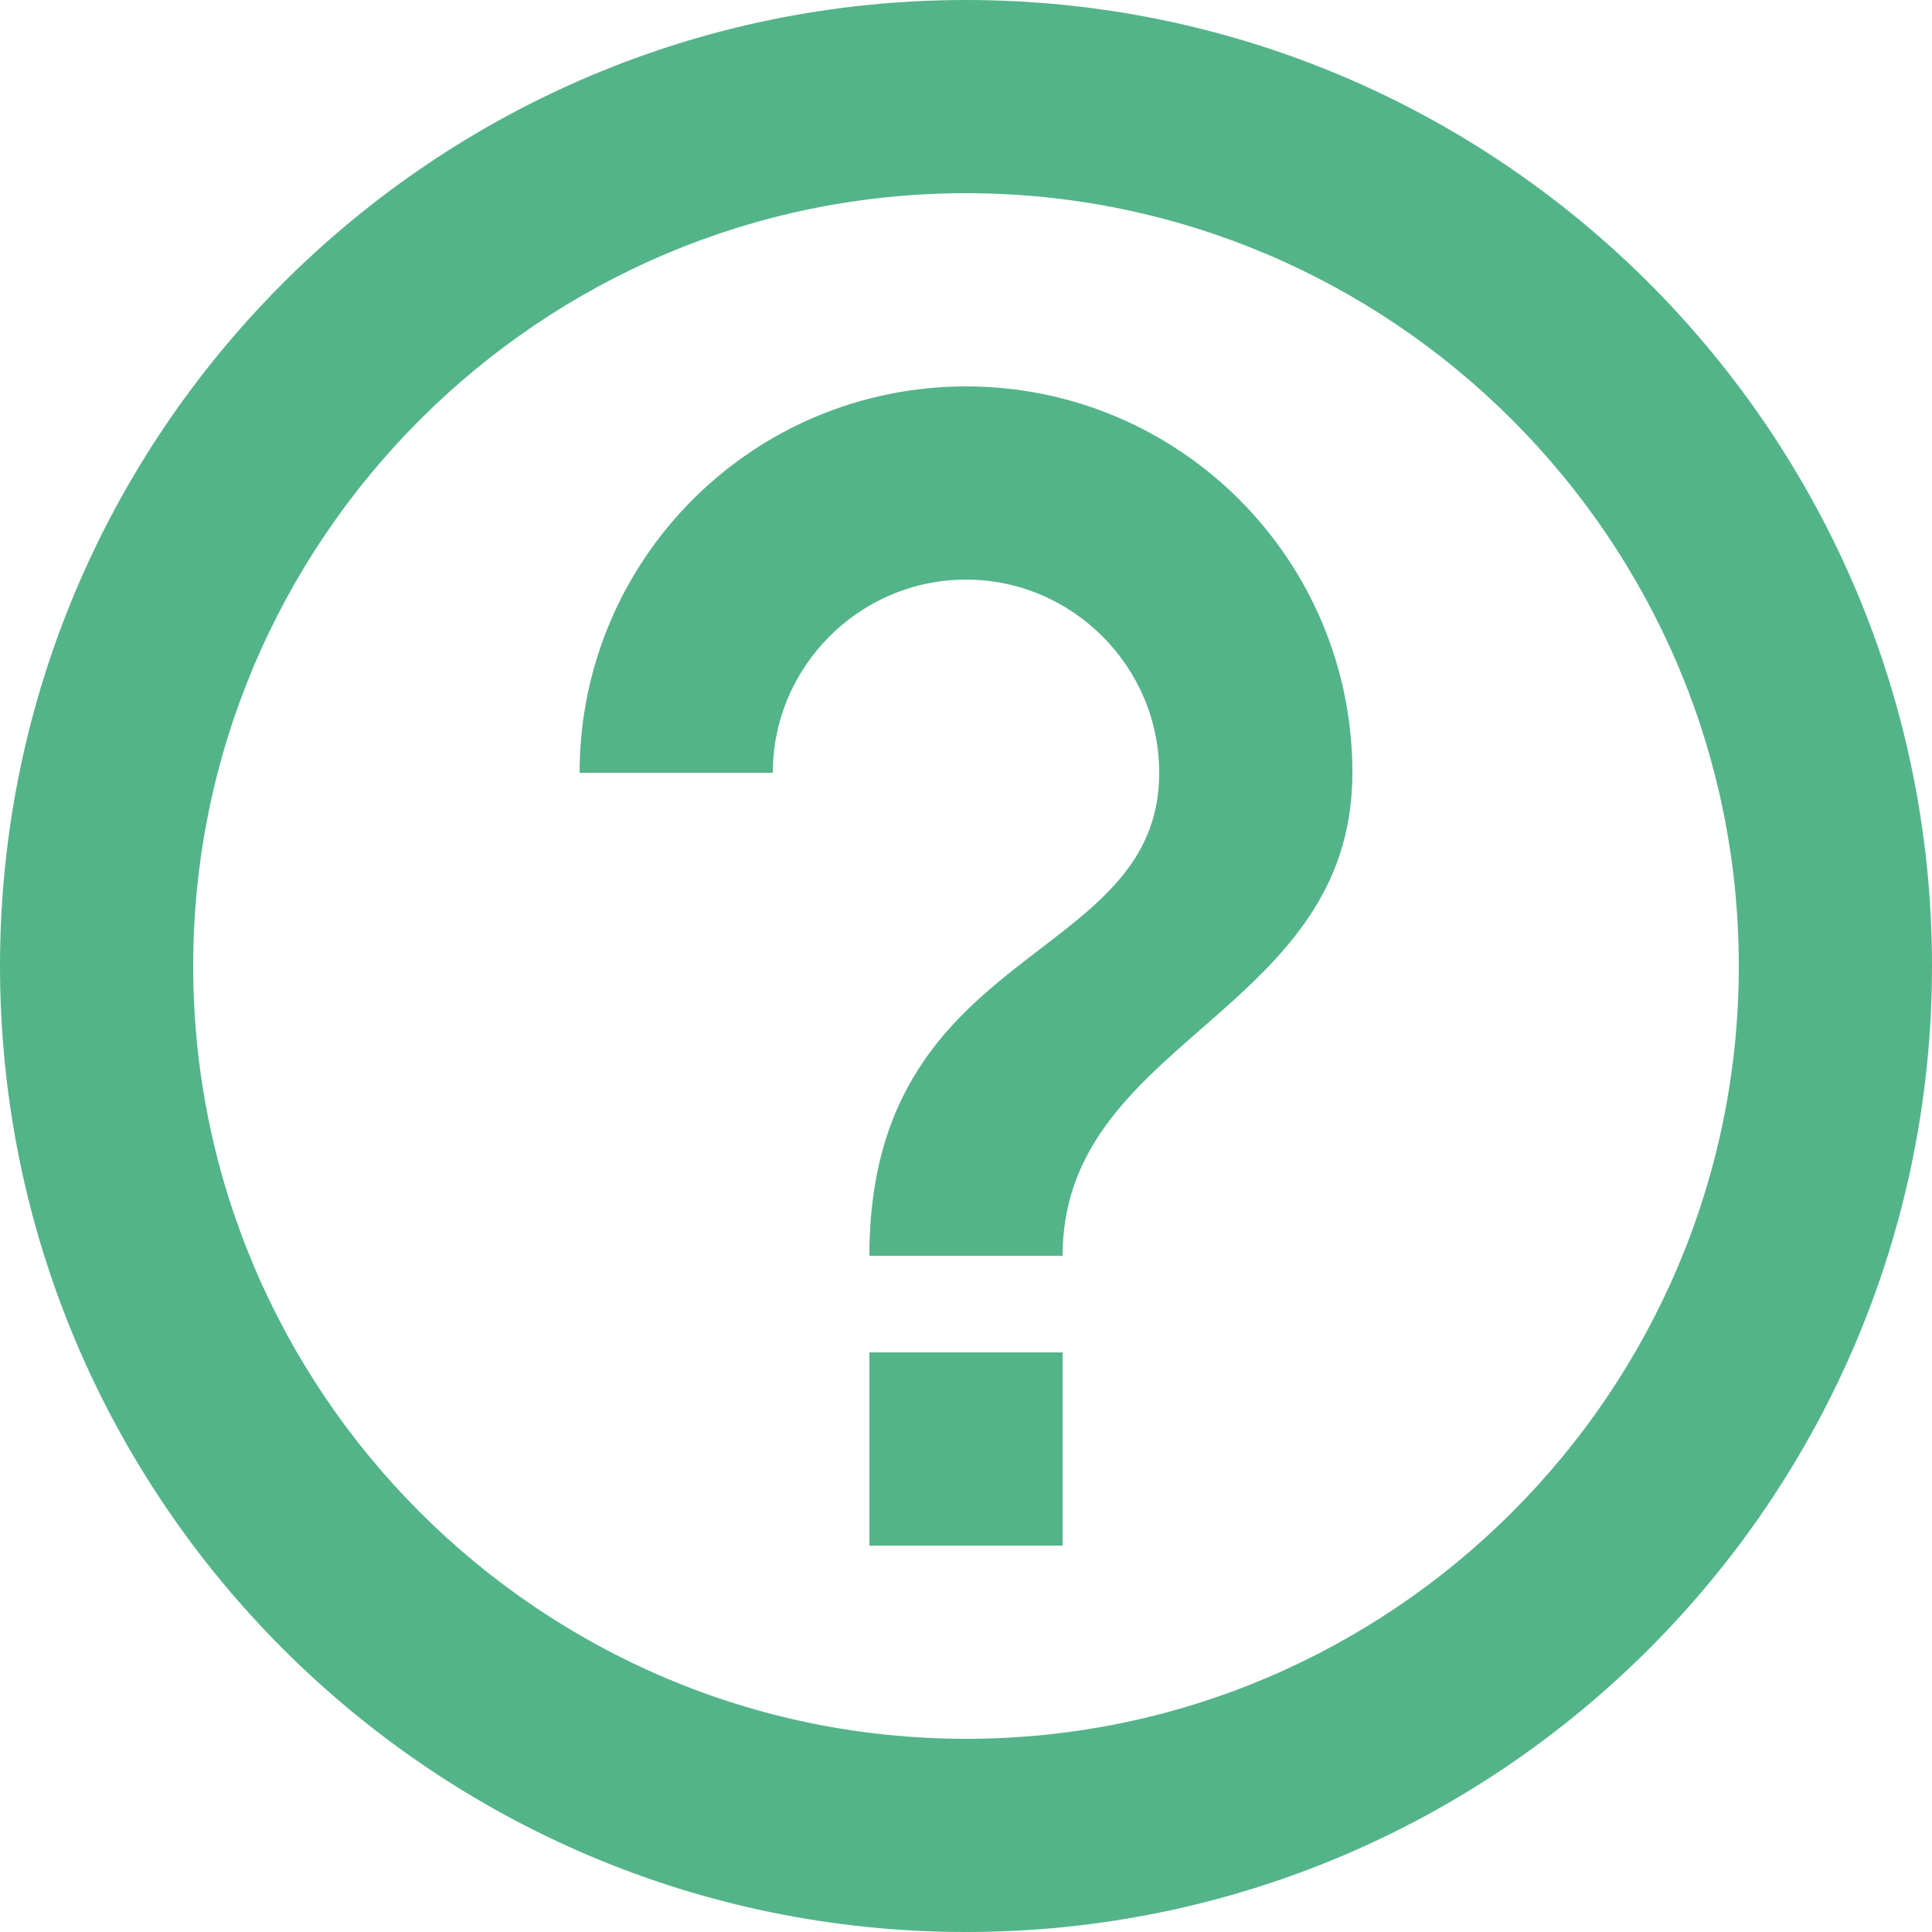
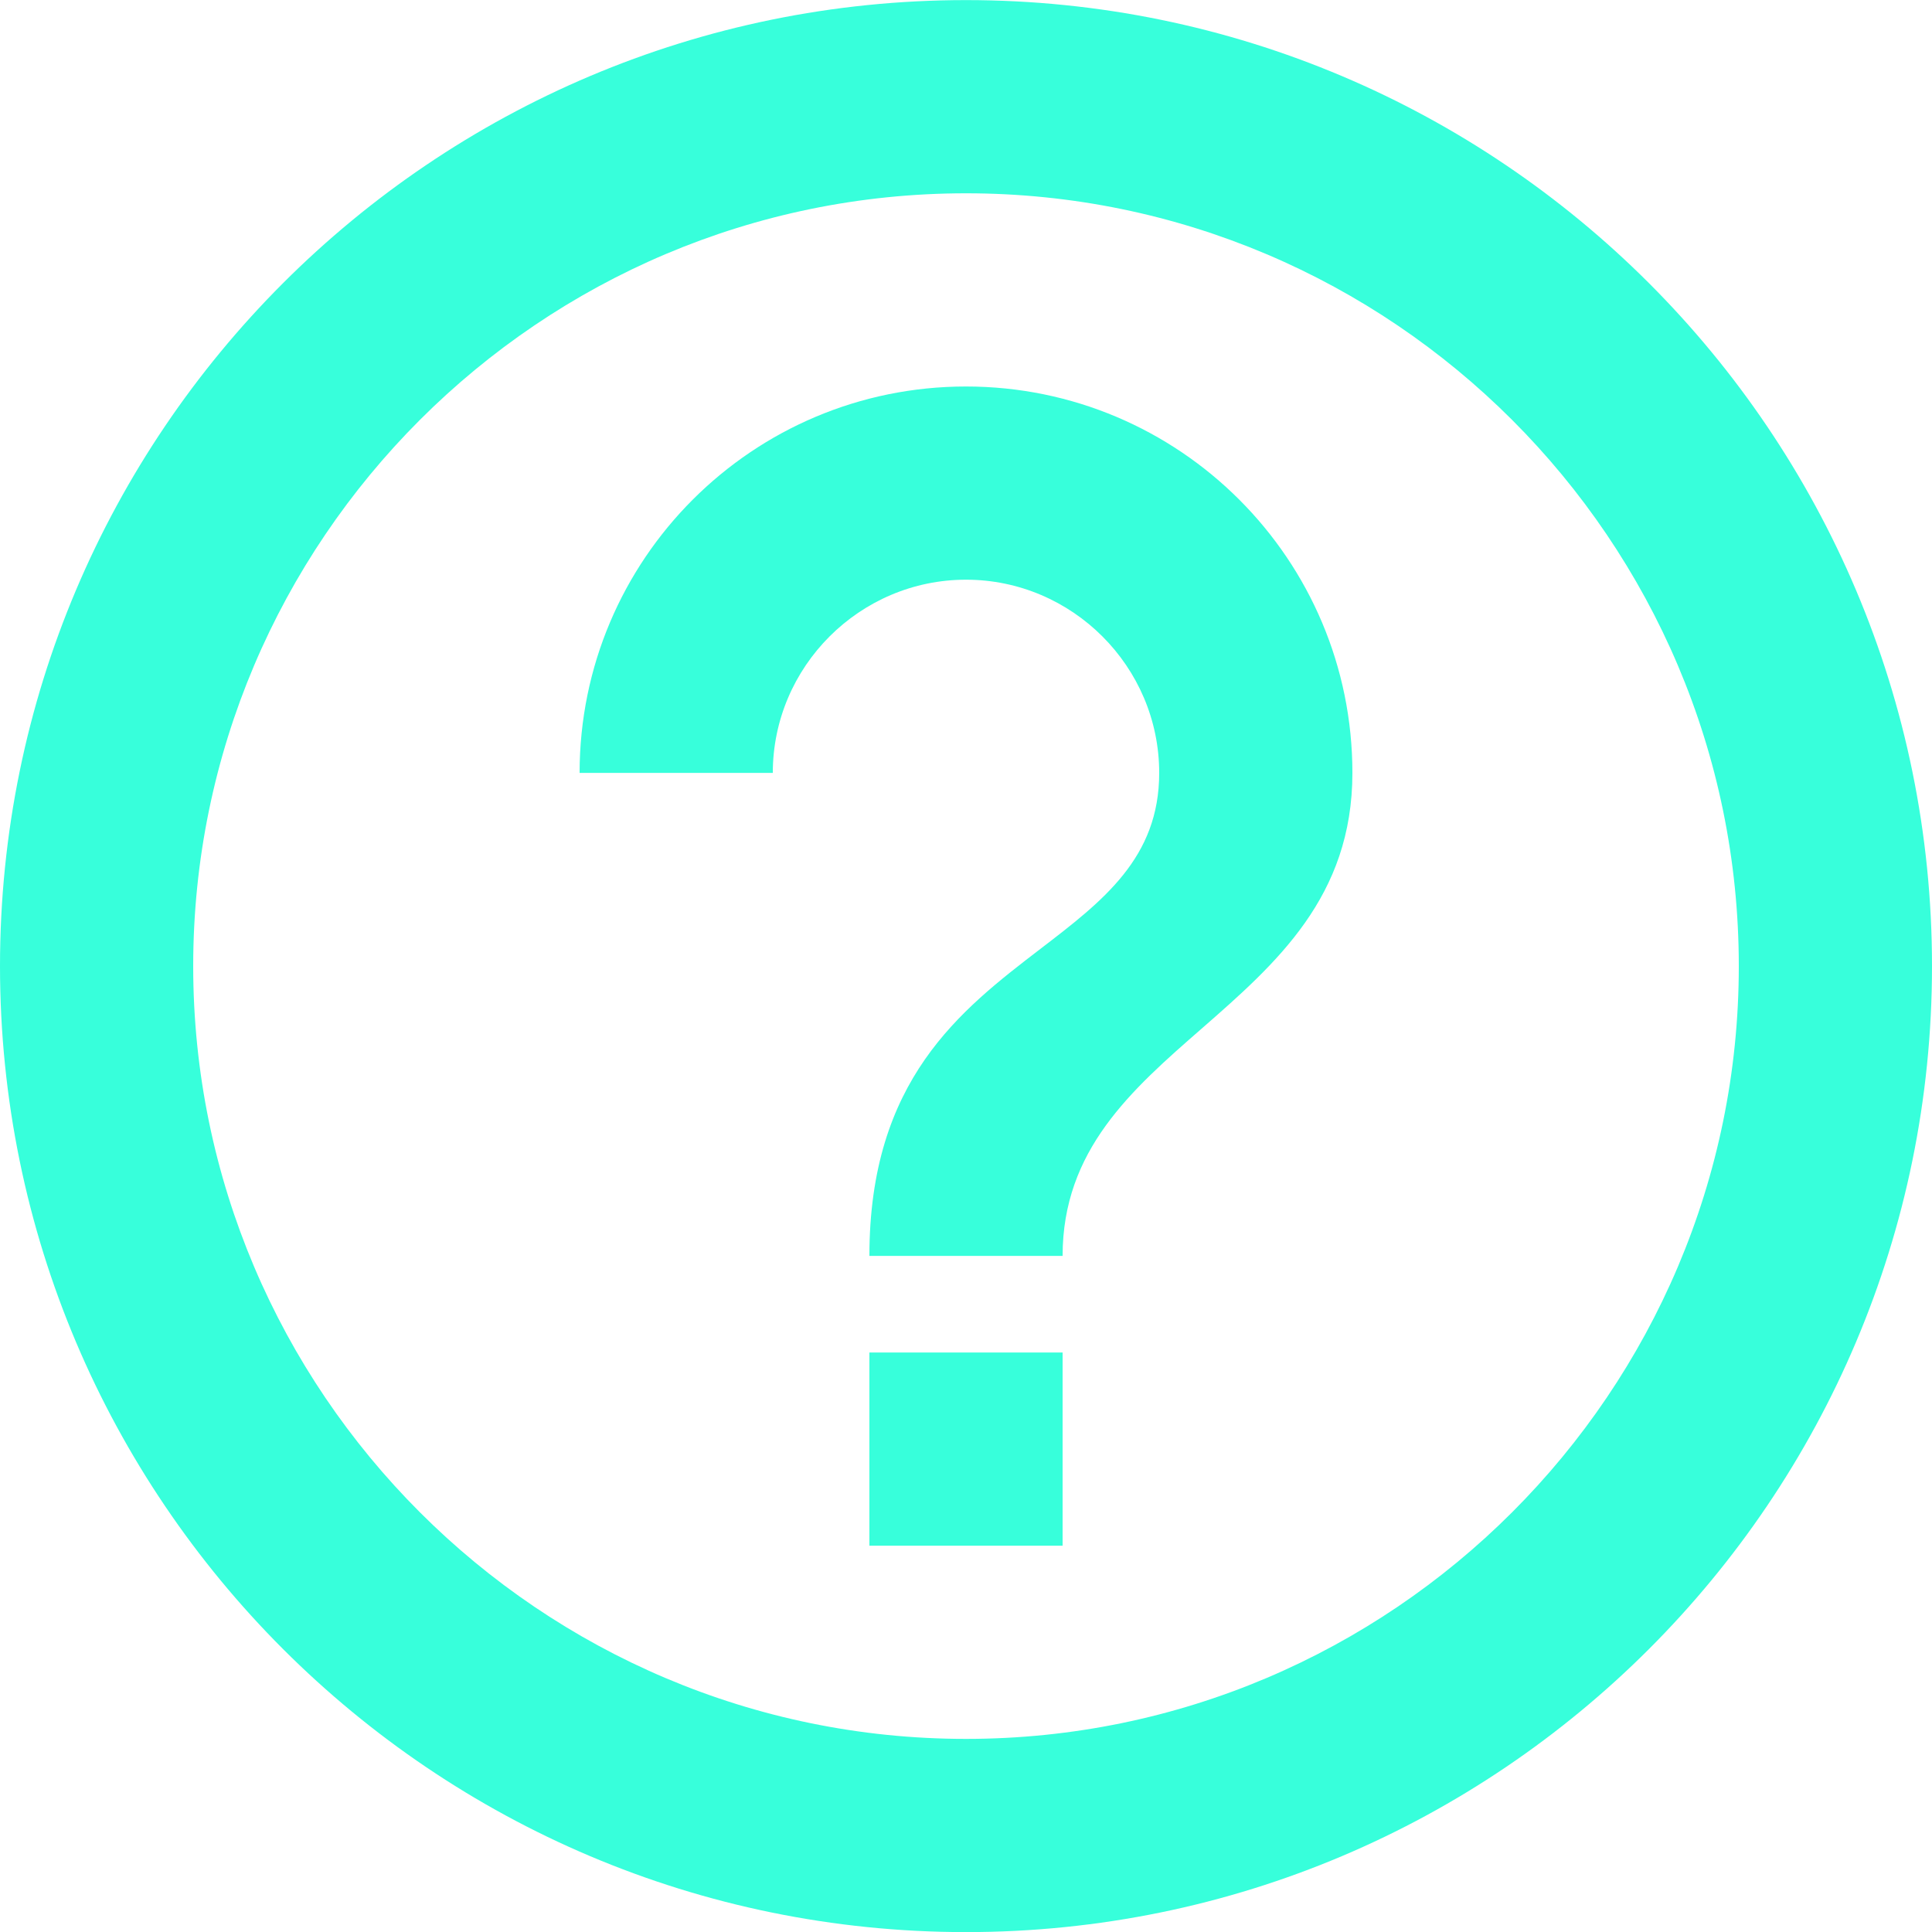
<svg xmlns="http://www.w3.org/2000/svg" width="20" height="20" viewBox="0 0 20 20" fill="none">
-   <path fill-rule="evenodd" clip-rule="evenodd" d="M0 10C0 4.48 4.48 0 10 0C15.52 0 20 4.48 20 10C20 15.52 15.52 20 10 20C4.48 20 0 15.52 0 10ZM11 14V16H9V14H11ZM10 18C5.59 18 2 14.41 2 10C2 5.59 5.59 2 10 2C14.41 2 18 5.59 18 10C18 14.41 14.41 18 10 18ZM6 8C6 5.79 7.79 4 10 4C12.21 4 14 5.79 14 8C14 9.283 13.21 9.973 12.441 10.646C11.711 11.283 11 11.905 11 13H9C9 11.179 9.942 10.457 10.77 9.822C11.42 9.324 12 8.879 12 8C12 6.9 11.1 6 10 6C8.9 6 8 6.9 8 8H6Z" fill="#54B489" />
+   <path fill-rule="evenodd" clip-rule="evenodd" d="M0 10.001C0 4.481 4.48 0.001 10 0.001C15.52 0.001 20 4.481 20 10.001C20 15.521 15.52 20.001 10 20.001C4.48 20.001 0 15.521 0 10.001ZM11 14.001V16.001H9V14.001H11ZM10 18.001C5.59 18.001 2 14.411 2 10.001C2 5.591 5.59 2.001 10 2.001C14.41 2.001 18 5.591 18 10.001C18 14.411 14.41 18.001 10 18.001ZM6 8.001C6 5.791 7.79 4.001 10 4.001C12.21 4.001 14 5.791 14 8.001C14 9.284 13.21 9.974 12.441 10.647C11.711 11.284 11 11.906 11 13.001H9C9 11.18 9.942 10.458 10.77 9.823C11.42 9.325 12 8.88 12 8.001C12 6.901 11.1 6.001 10 6.001C8.9 6.001 8 6.901 8 8.001H6Z" fill="#37FFDB" />
</svg>
